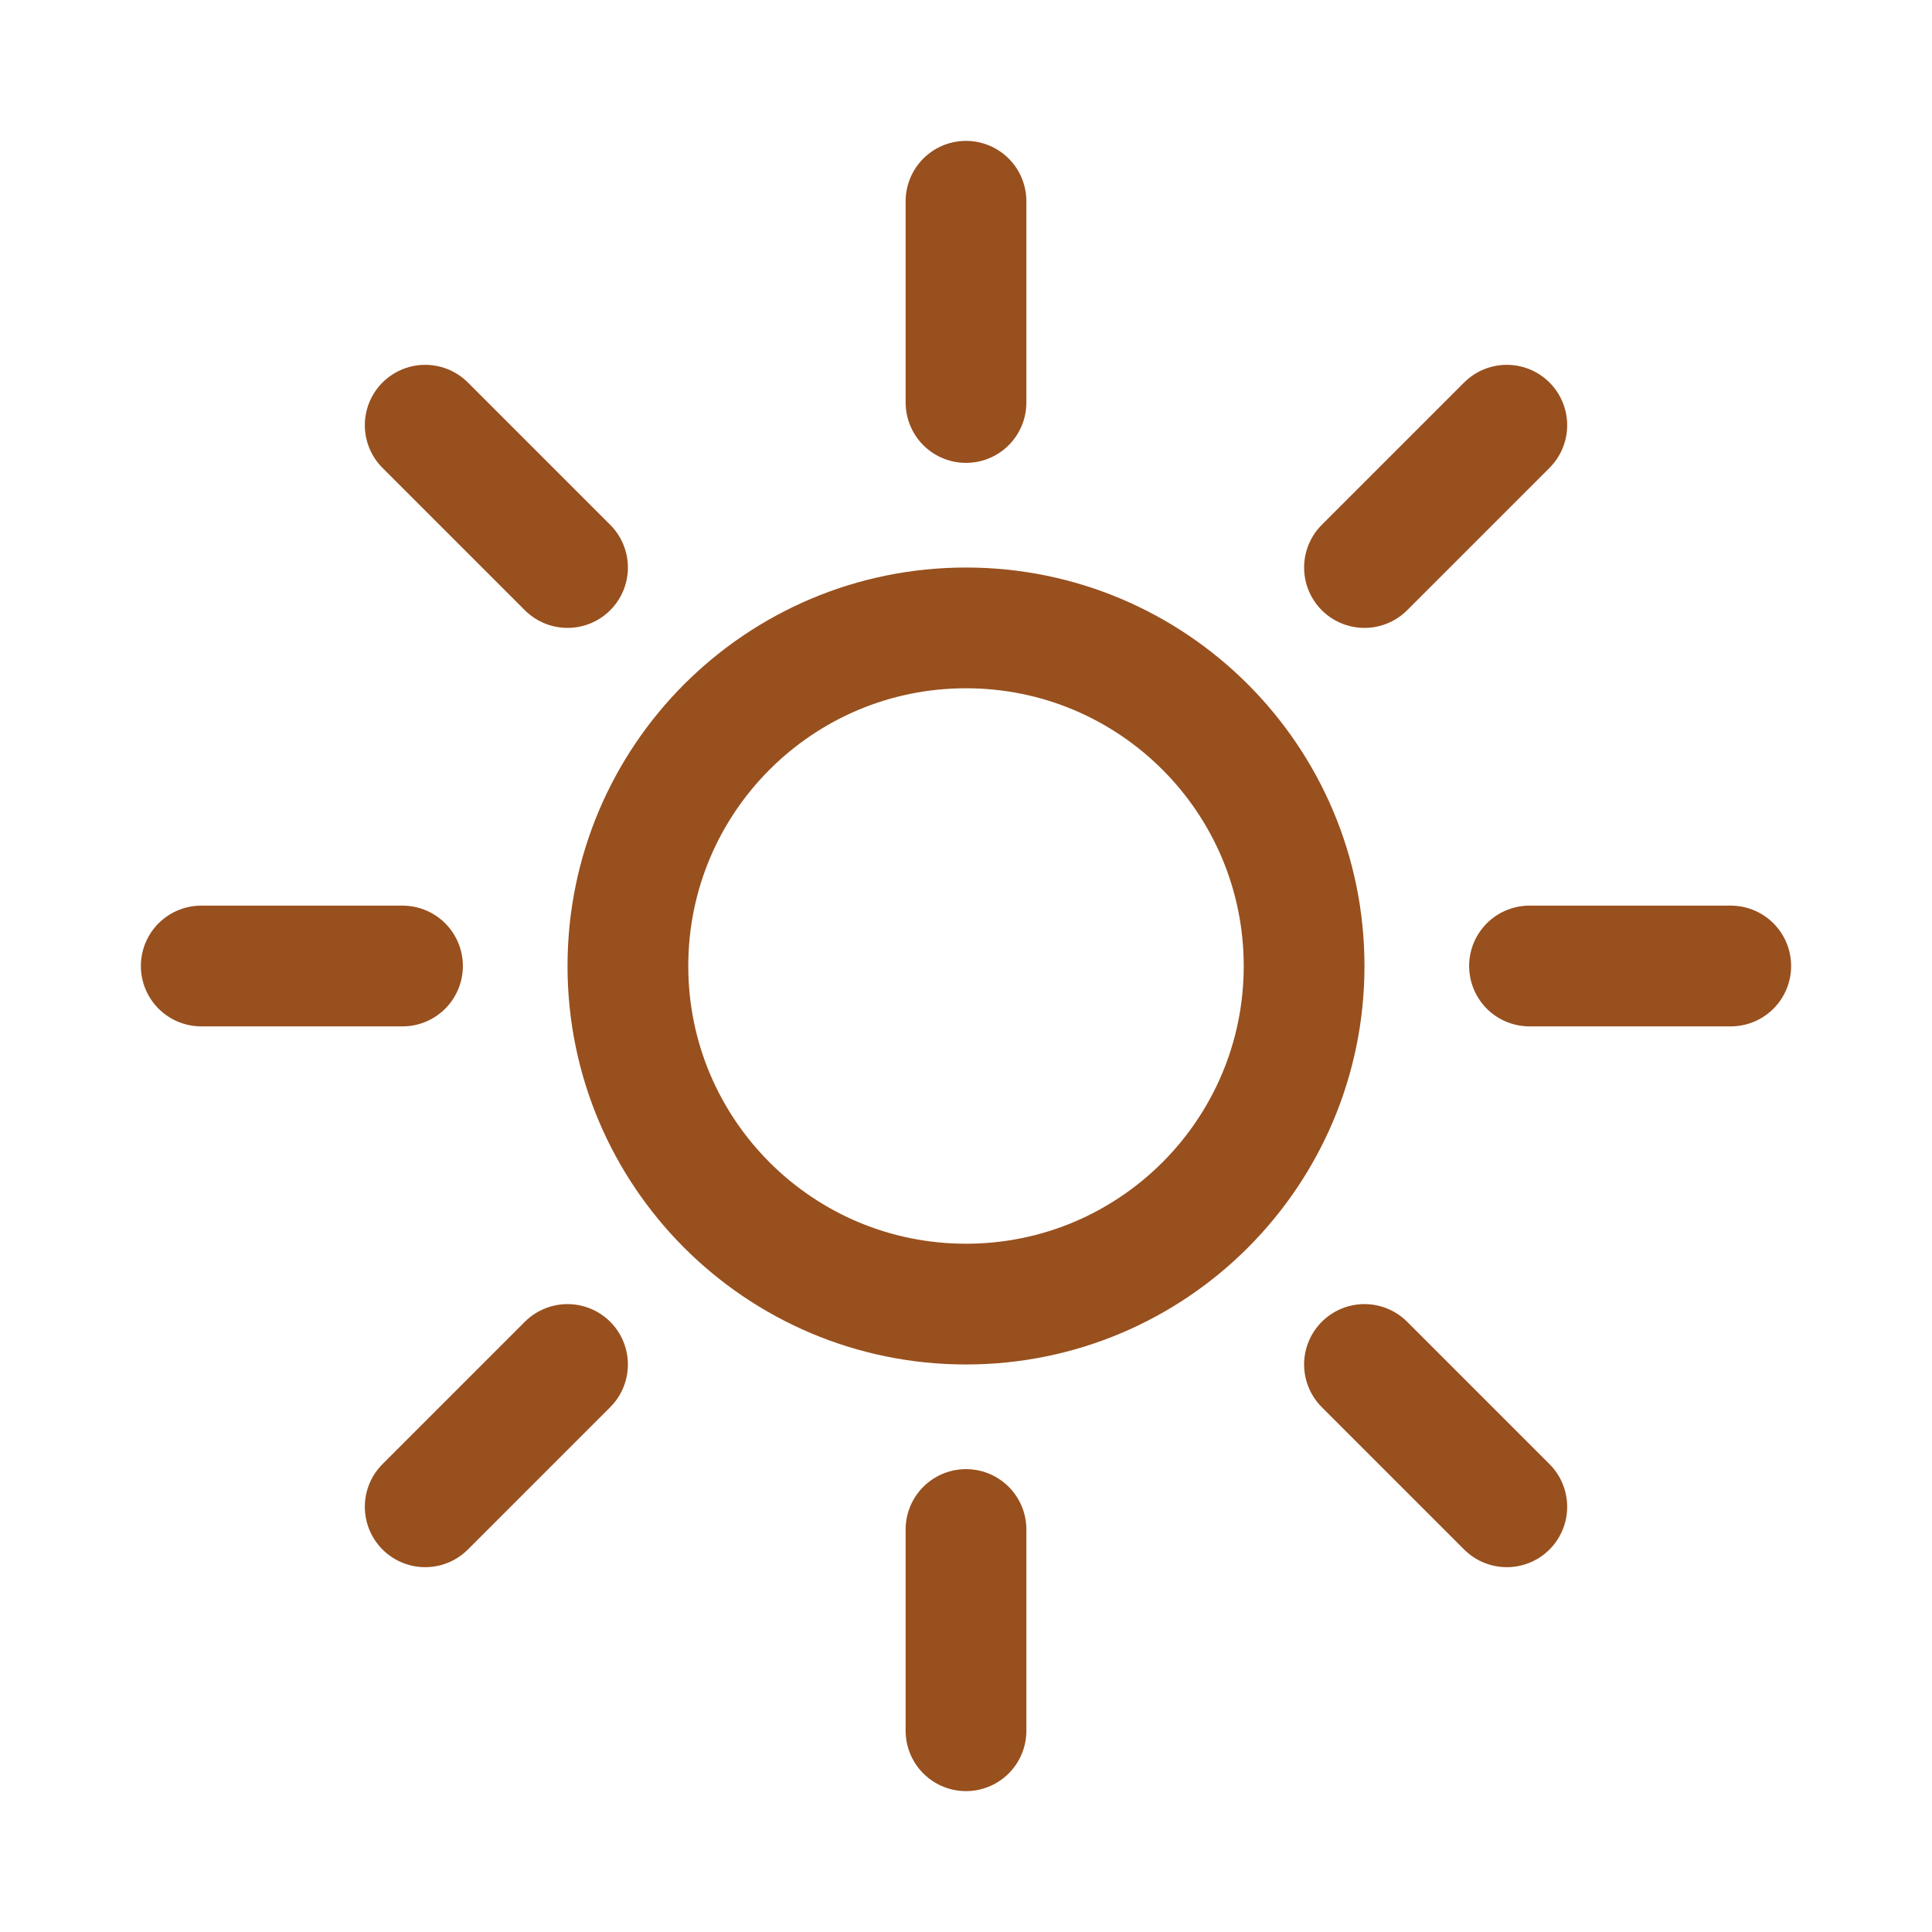
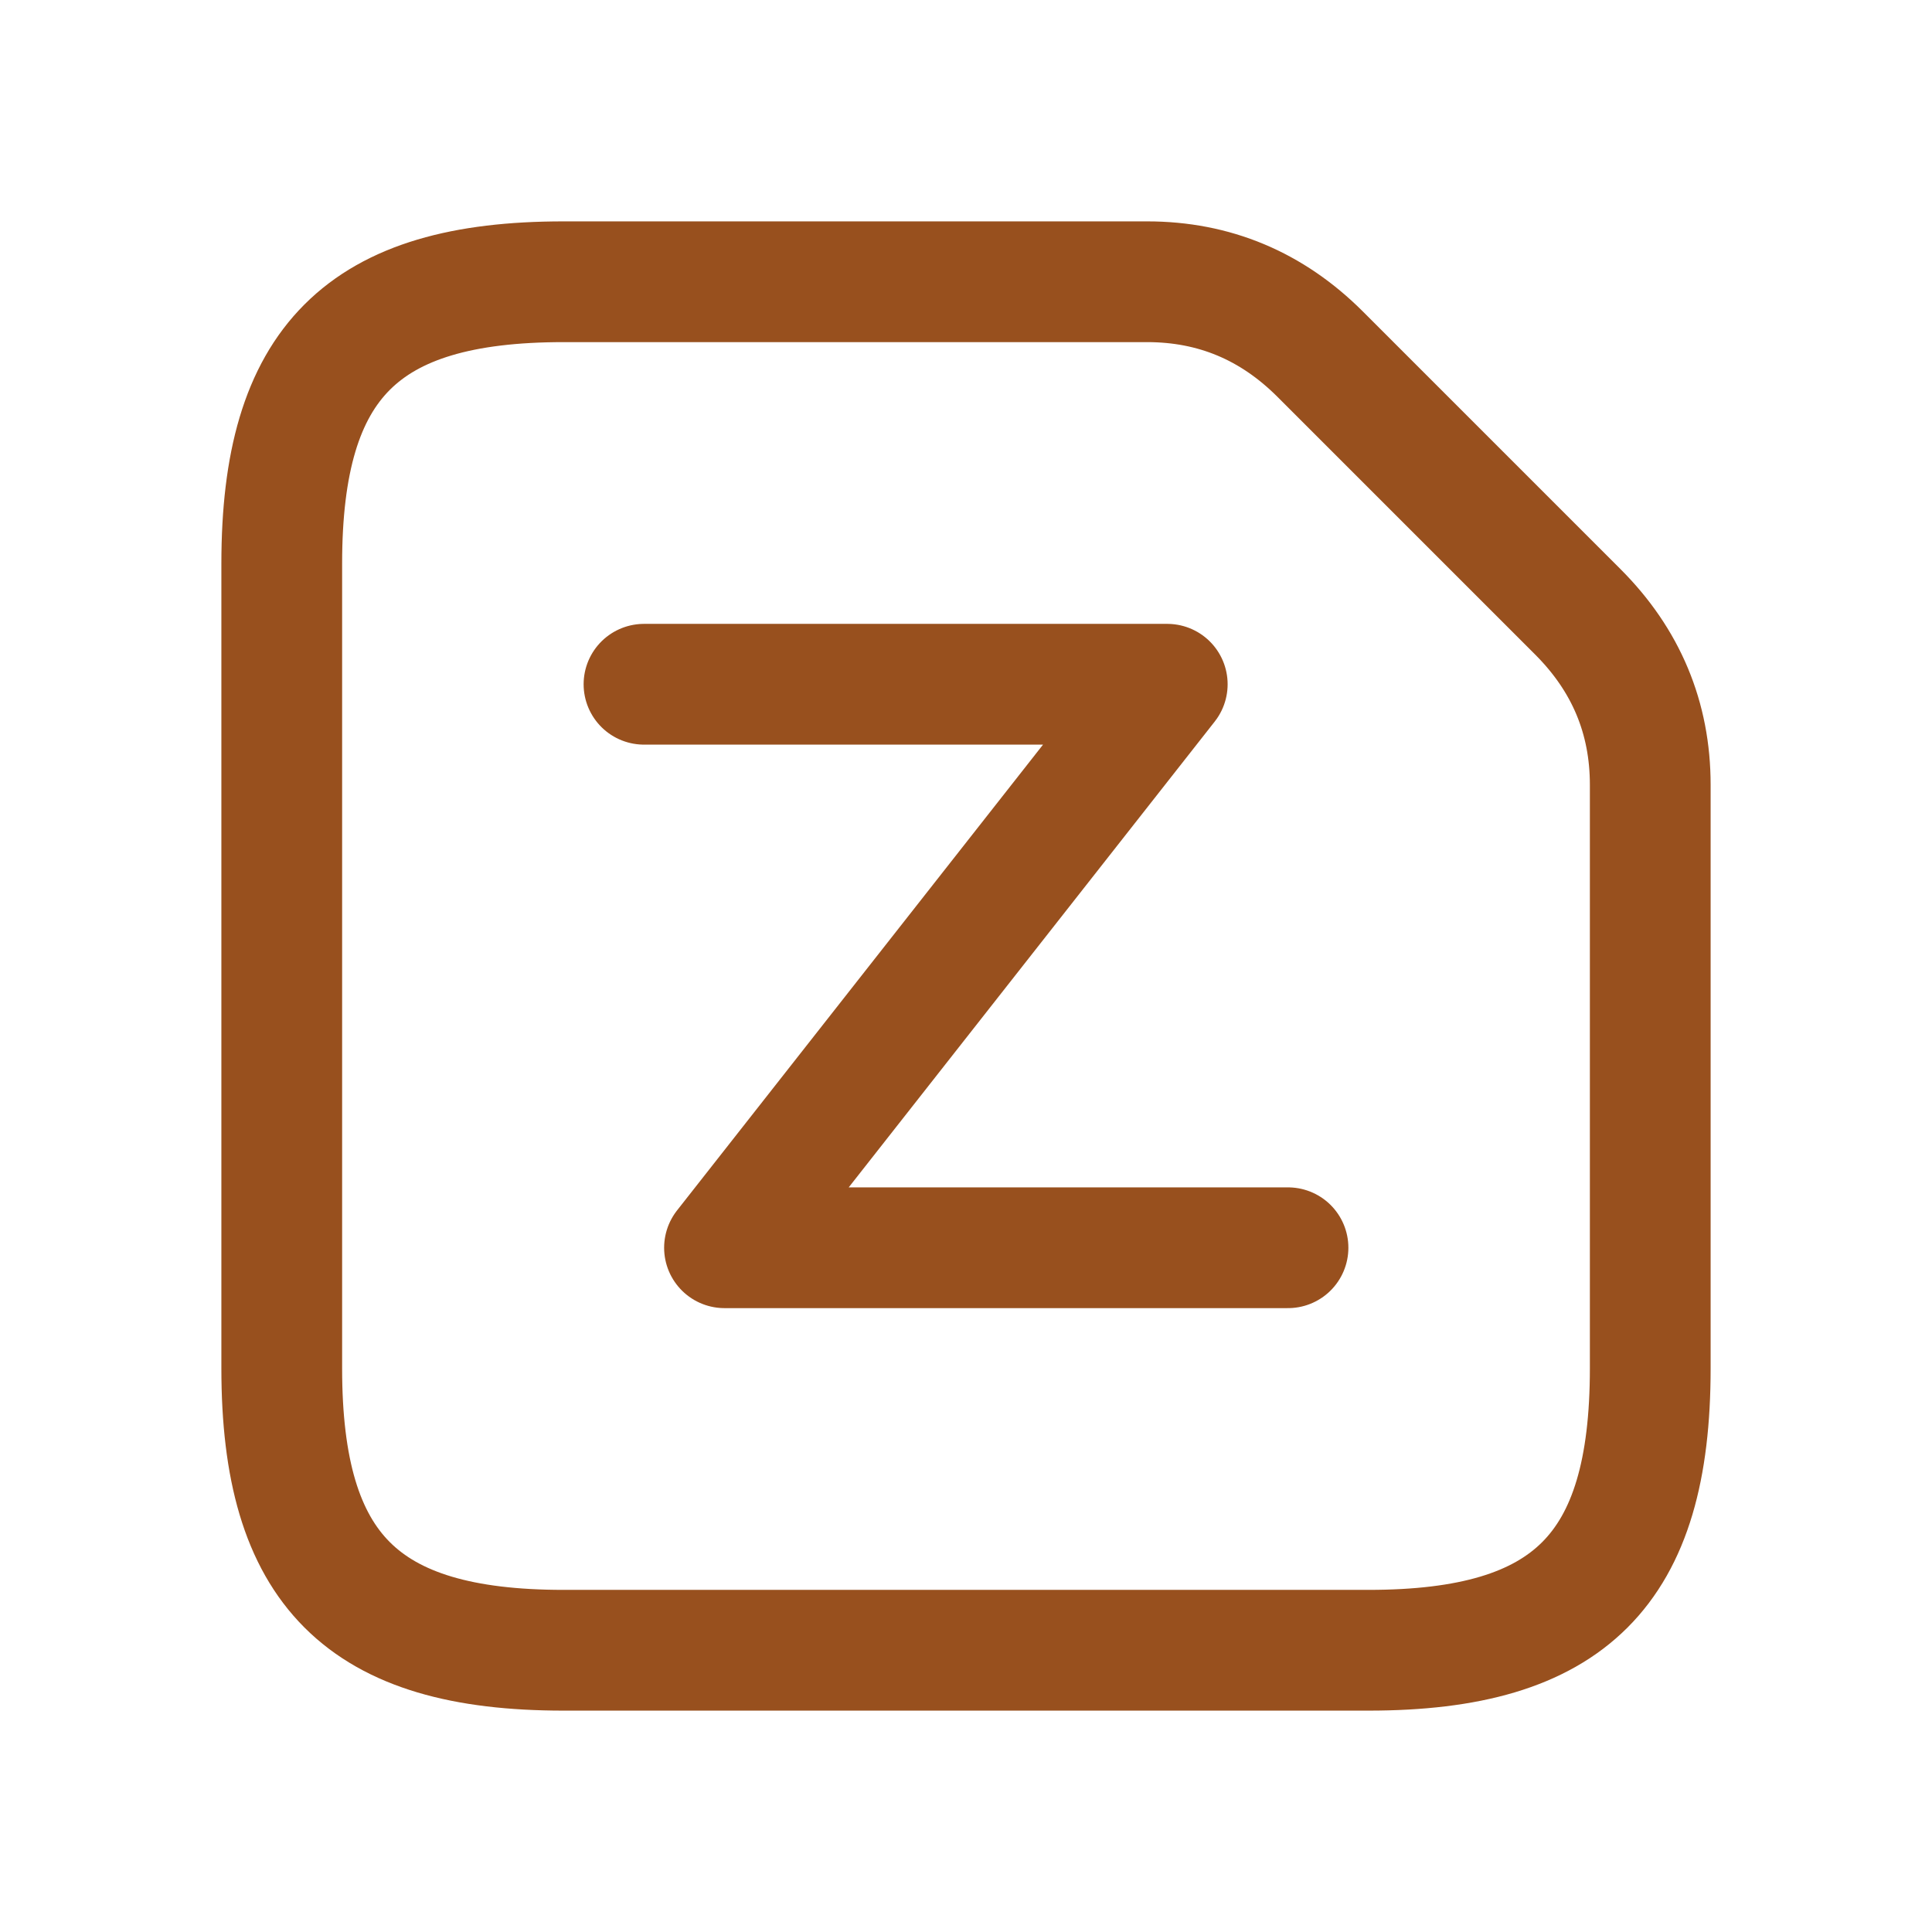
<svg xmlns="http://www.w3.org/2000/svg" viewBox="0 0 24 24" fill="none" stroke="#98501e" stroke-width="1.5" stroke-linecap="round" stroke-linejoin="round">
-   <path d="M16.2 12 C16.2 14.32 14.32 16.2 12 16.2 C9.68 16.2 7.8 14.32 7.8 12 C7.8 9.68 9.68 7.8 12 7.8 C14.32 7.8 16.2 9.68 16.2 12 Z" />
-   <path d="M19 12 L21.5 12" />
-   <path d="M16.95 16.95 L18.718 18.718" />
-   <path d="M12 19 L12 21.5" />
-   <path d="M7.05 16.95 L5.282 18.718" />
-   <path d="M5 12 L2.5 12" />
-   <path d="M7.05 7.05 L5.282 5.282" />
-   <path d="M12 5 L12 2.5" />
-   <path d="M16.95 7.05 L18.718 5.282" />
+   <path d="M7 3.5 H14.25 Q15.5 3.5 16.4 4.4 L19.6 7.6 Q20.5 8.5 20.5 9.75 V17 C20.5 19.5 19.5 20.5 17 20.5 H7 C4.5 20.5 3.5 19.5 3.5 17 V7 C3.5 4.5 4.5 3.5 7 3.5 Z" />
+   <path d="M8 8.5 H14.5 L9 15.5 H16" />
</svg>
